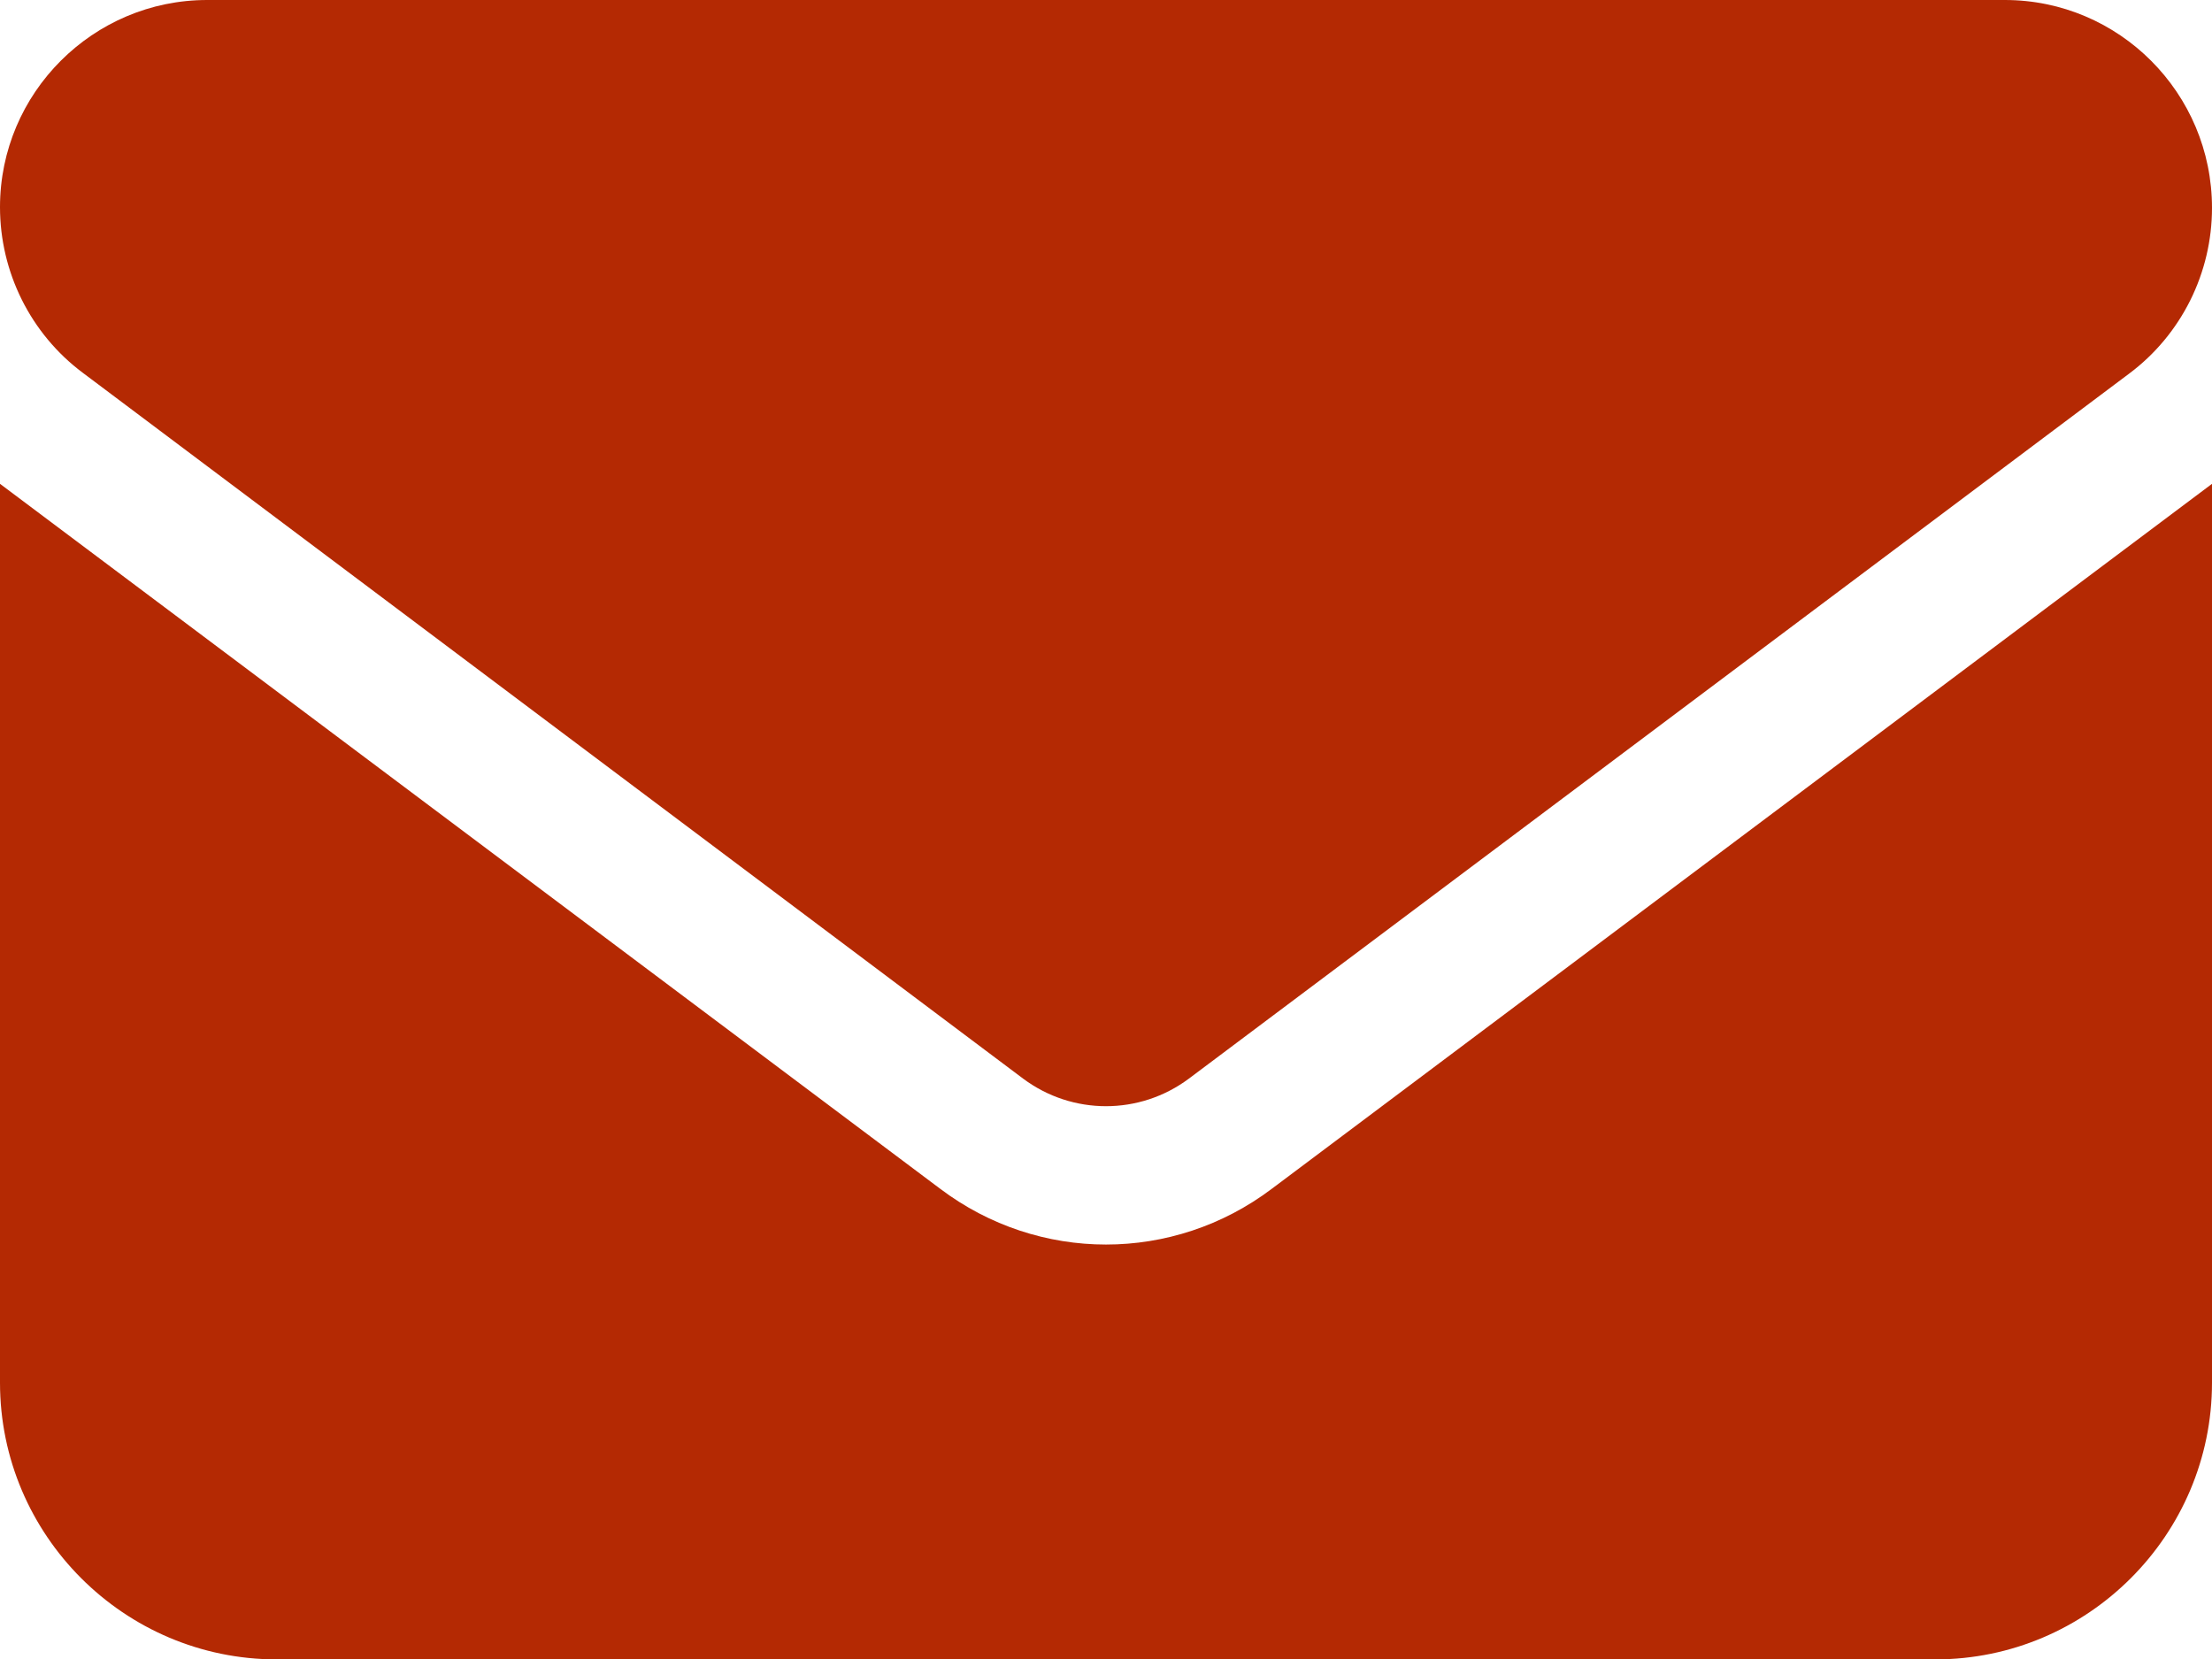
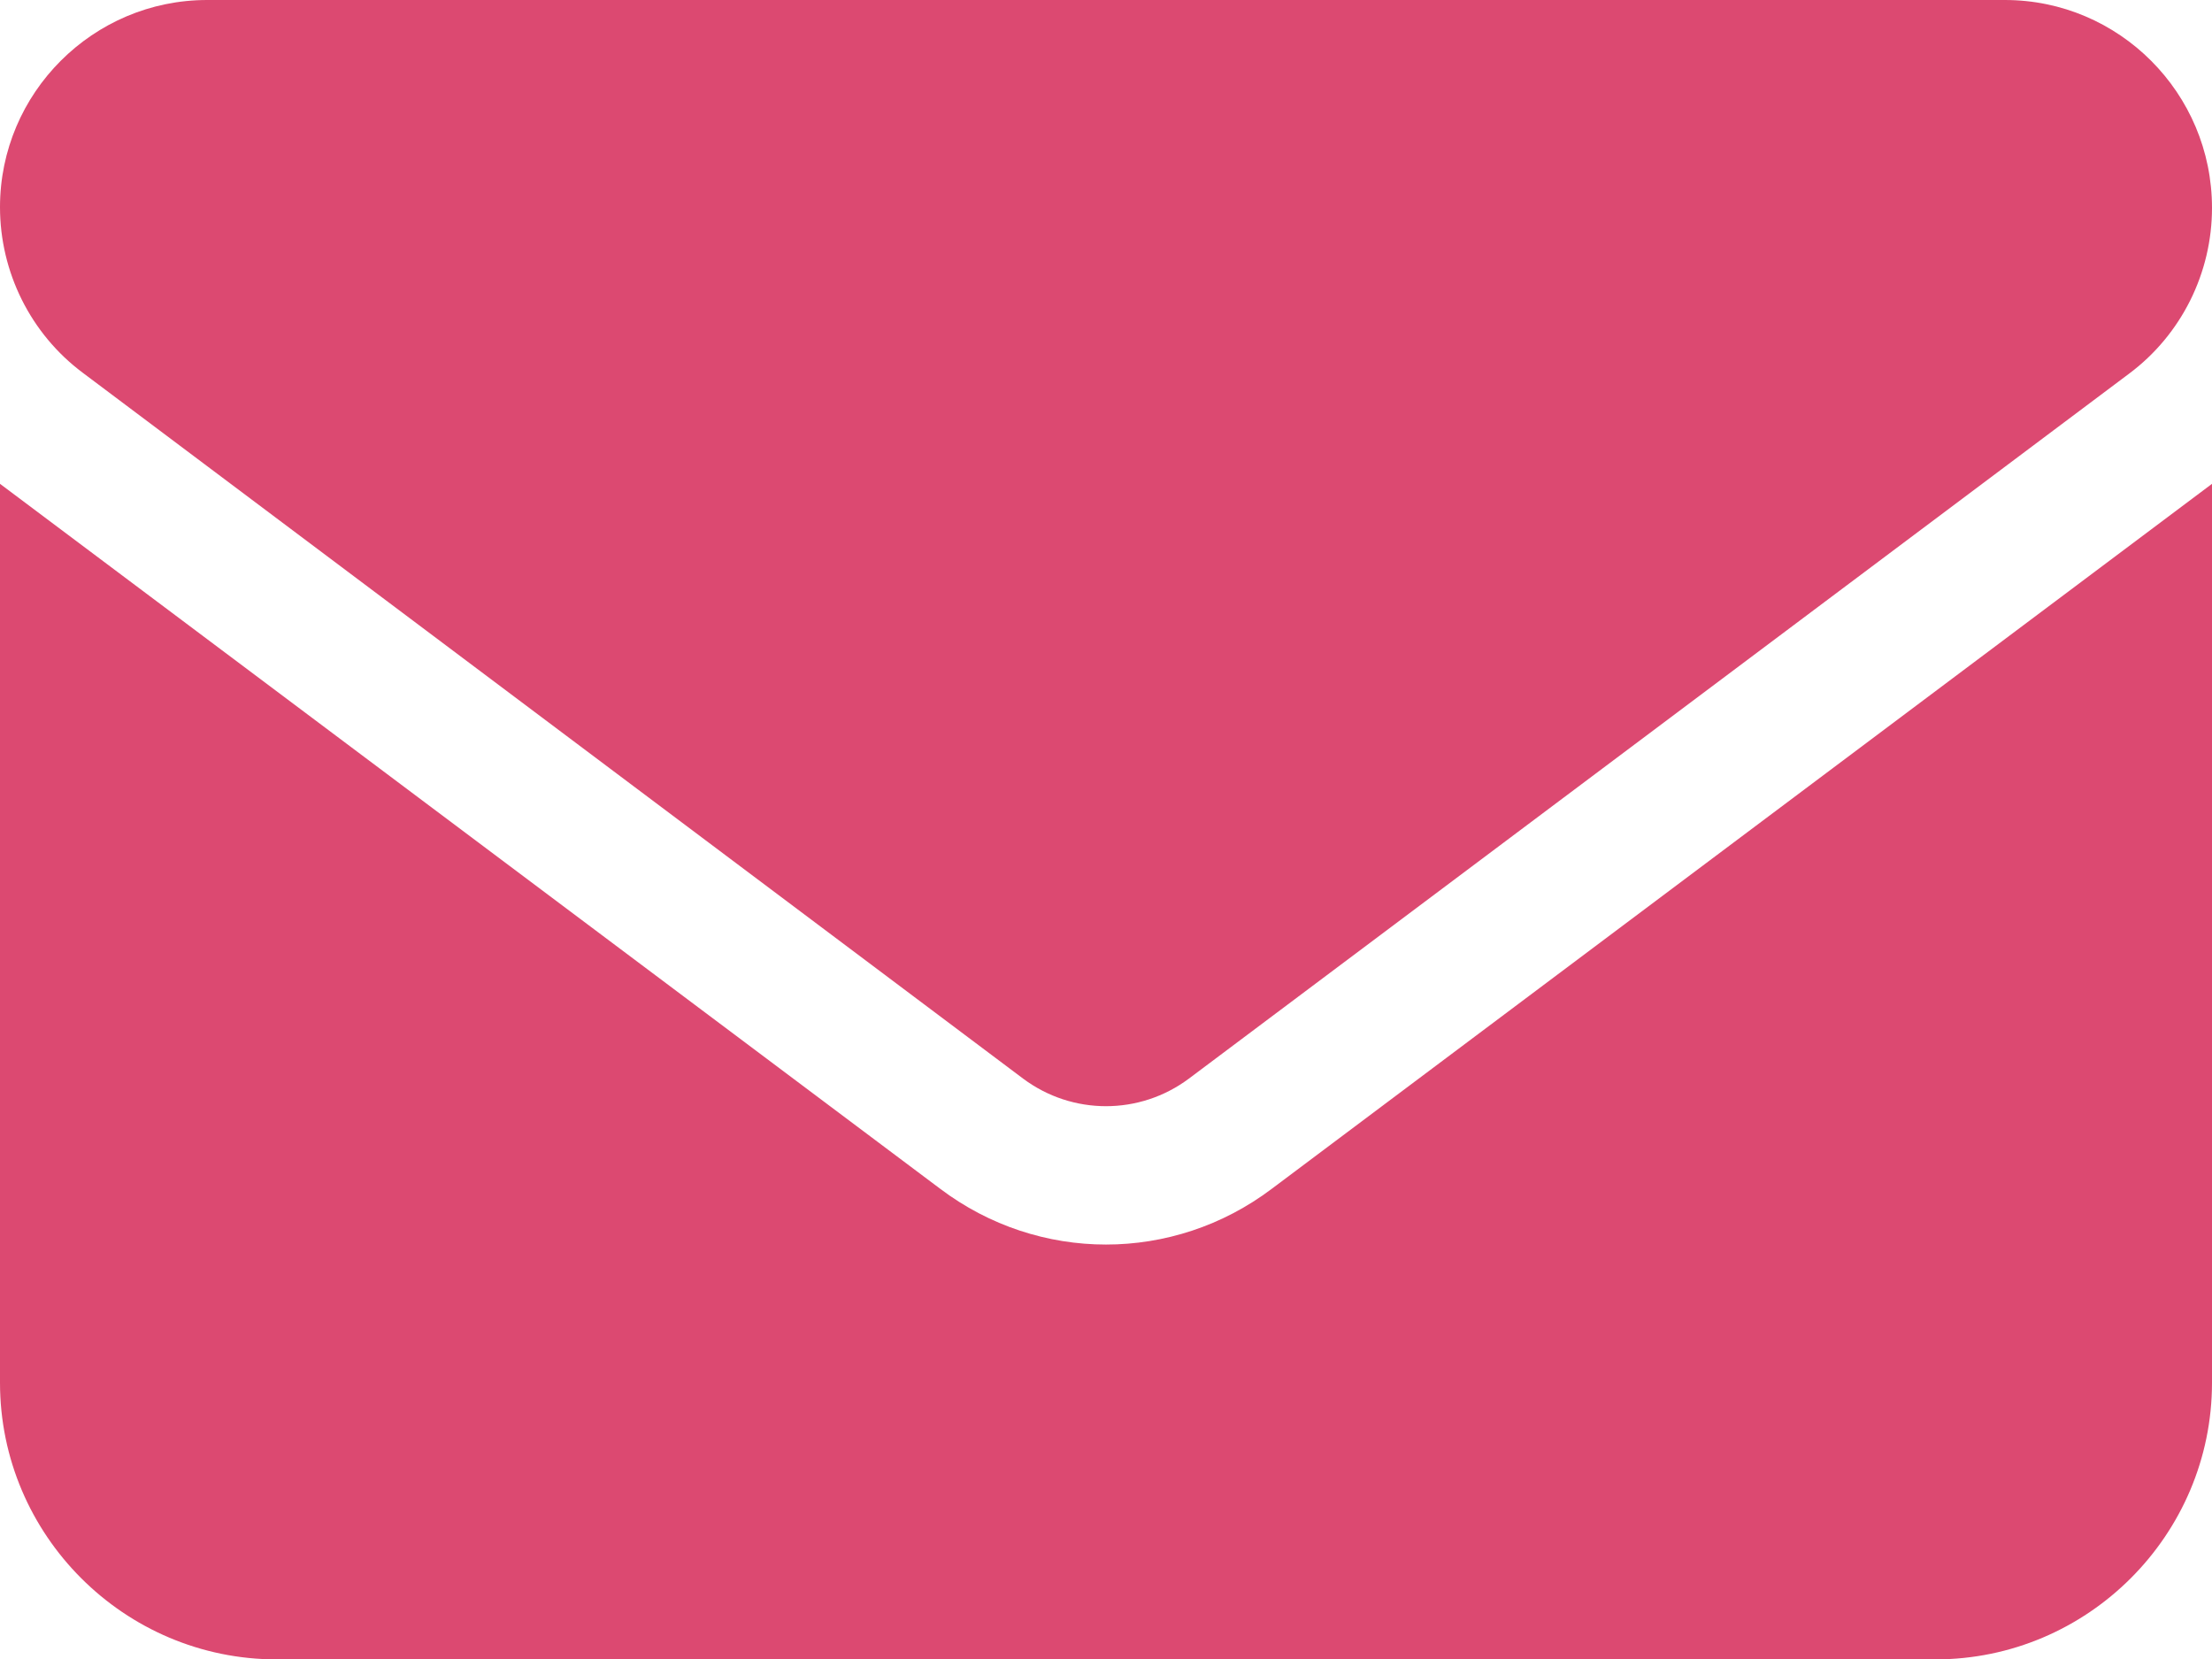
<svg xmlns="http://www.w3.org/2000/svg" version="1.1" id="Слой_1" x="0px" y="0px" viewBox="0 0 283 212.2" style="enable-background:new 0 0 283 212.2;" xml:space="preserve">
  <style type="text/css">
- 	.st0{fill:#B42903;}
+ 	.st0{fill:#DC4971;}
</style>
-   <path class="st0" d="M26.5,0C11.9,0,0,11.9,0,26.5c0,8.3,3.9,16.2,10.6,21.2L130.9,138c6.3,4.7,14.9,4.7,21.2,0l120.3-90.2  c6.7-5,10.6-12.9,10.6-21.2C283,11.9,271.1,0,256.5,0C256.5,0,26.5,0,26.5,0z M0,61.9v115c0,19.5,15.9,35.4,35.4,35.4h212.2  c19.5,0,35.4-15.9,35.4-35.4v-115l-120.3,90.2c-12.6,9.5-29.8,9.5-42.4,0L0,61.9z" />
+   <path class="st0" d="M26.5,0C11.9,0,0,11.9,0,26.5c0,8.3,3.9,16.2,10.6,21.2L130.9,138c6.3,4.7,14.9,4.7,21.2,0l120.3-90.2  c6.7-5,10.6-12.9,10.6-21.2C283,11.9,271.1,0,256.5,0H26.5z M0,61.9v115c0,19.5,15.9,35.4,35.4,35.4h212.2  c19.5,0,35.4-15.9,35.4-35.4v-115l-120.3,90.2c-12.6,9.5-29.8,9.5-42.4,0L0,61.9z" />
</svg>
